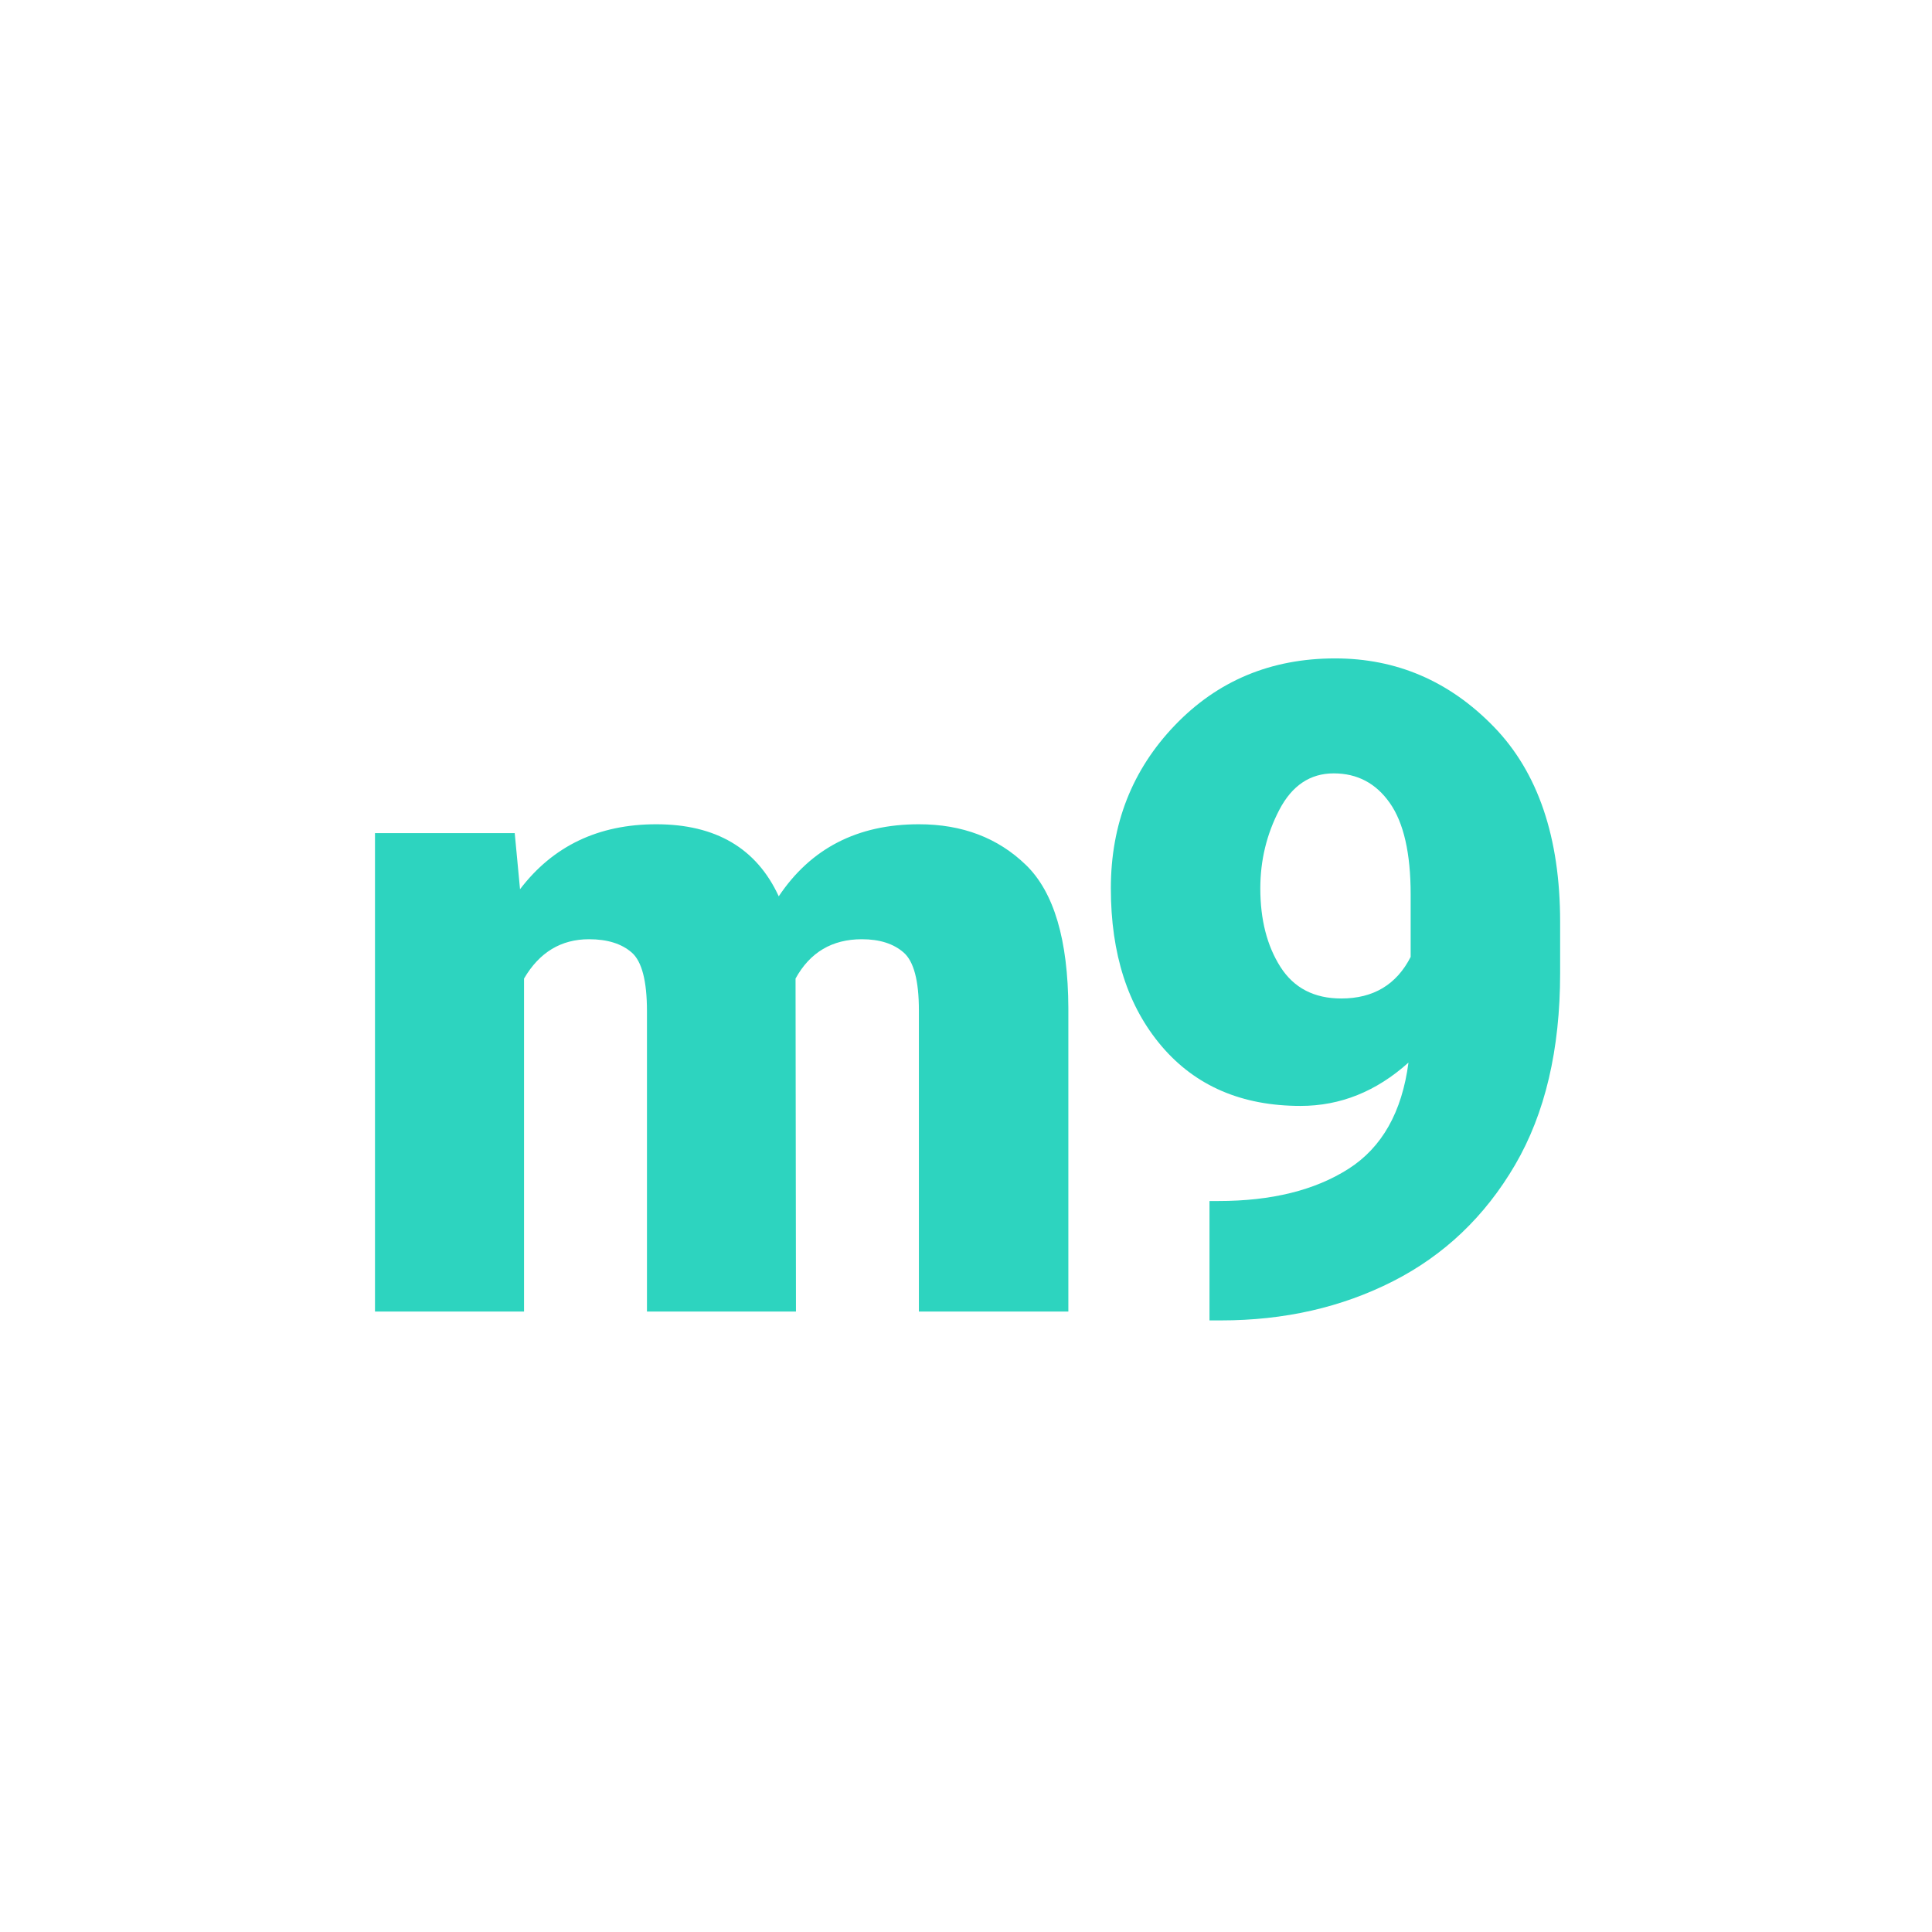
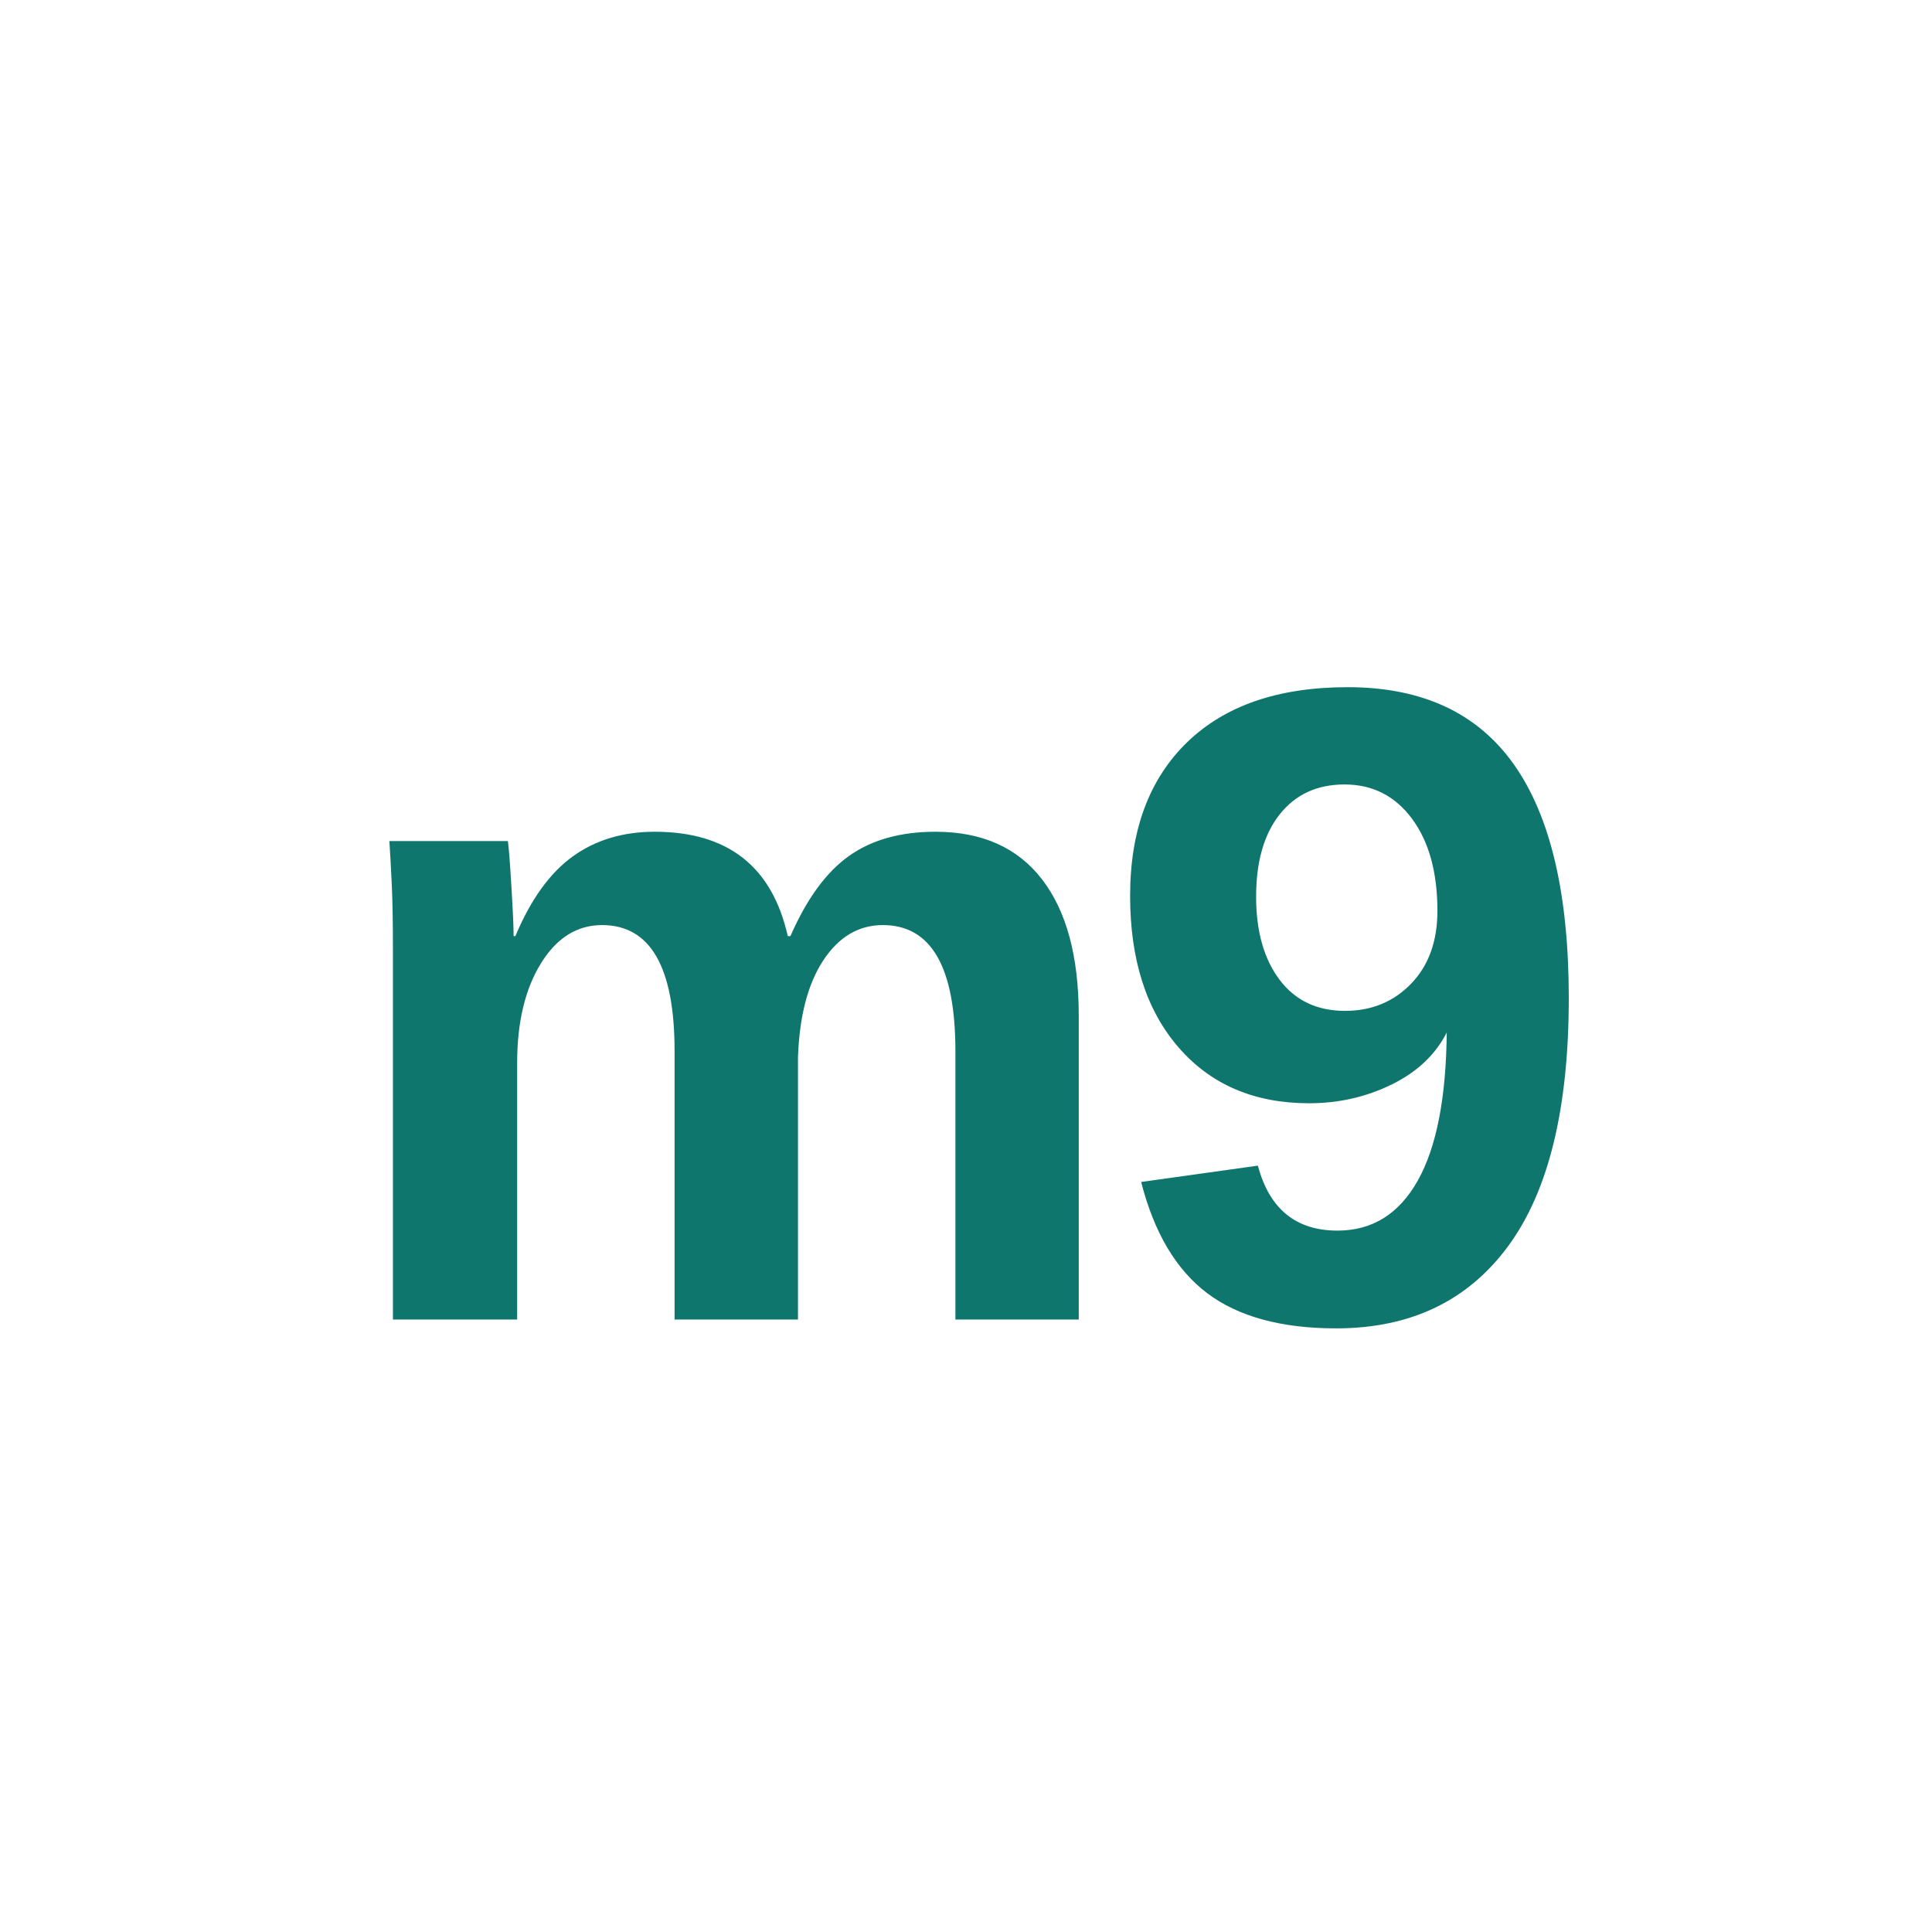
<svg xmlns="http://www.w3.org/2000/svg" width="512" height="512" viewBox="0 0 512 512">
  <rect width="512" height="512" fill="transparent" />
-   <text x="50%" y="55%" dominant-baseline="middle" text-anchor="middle" font-family="Pretendard, -apple-system, BlinkMacSystemFont, system-ui, Roboto, sans-serif" font-weight="900" font-size="240" fill="#2dd4bf" letter-spacing="-0.04em">m9</text>
+   <text x="50%" y="55%" dominant-baseline="middle" text-anchor="middle" font-family="Pretendard, -apple-system, BlinkMacSystemFont, Arial, sans-serif" font-weight="900" font-size="240" fill="#0f766e" letter-spacing="-0.04em">m9</text>
</svg>
